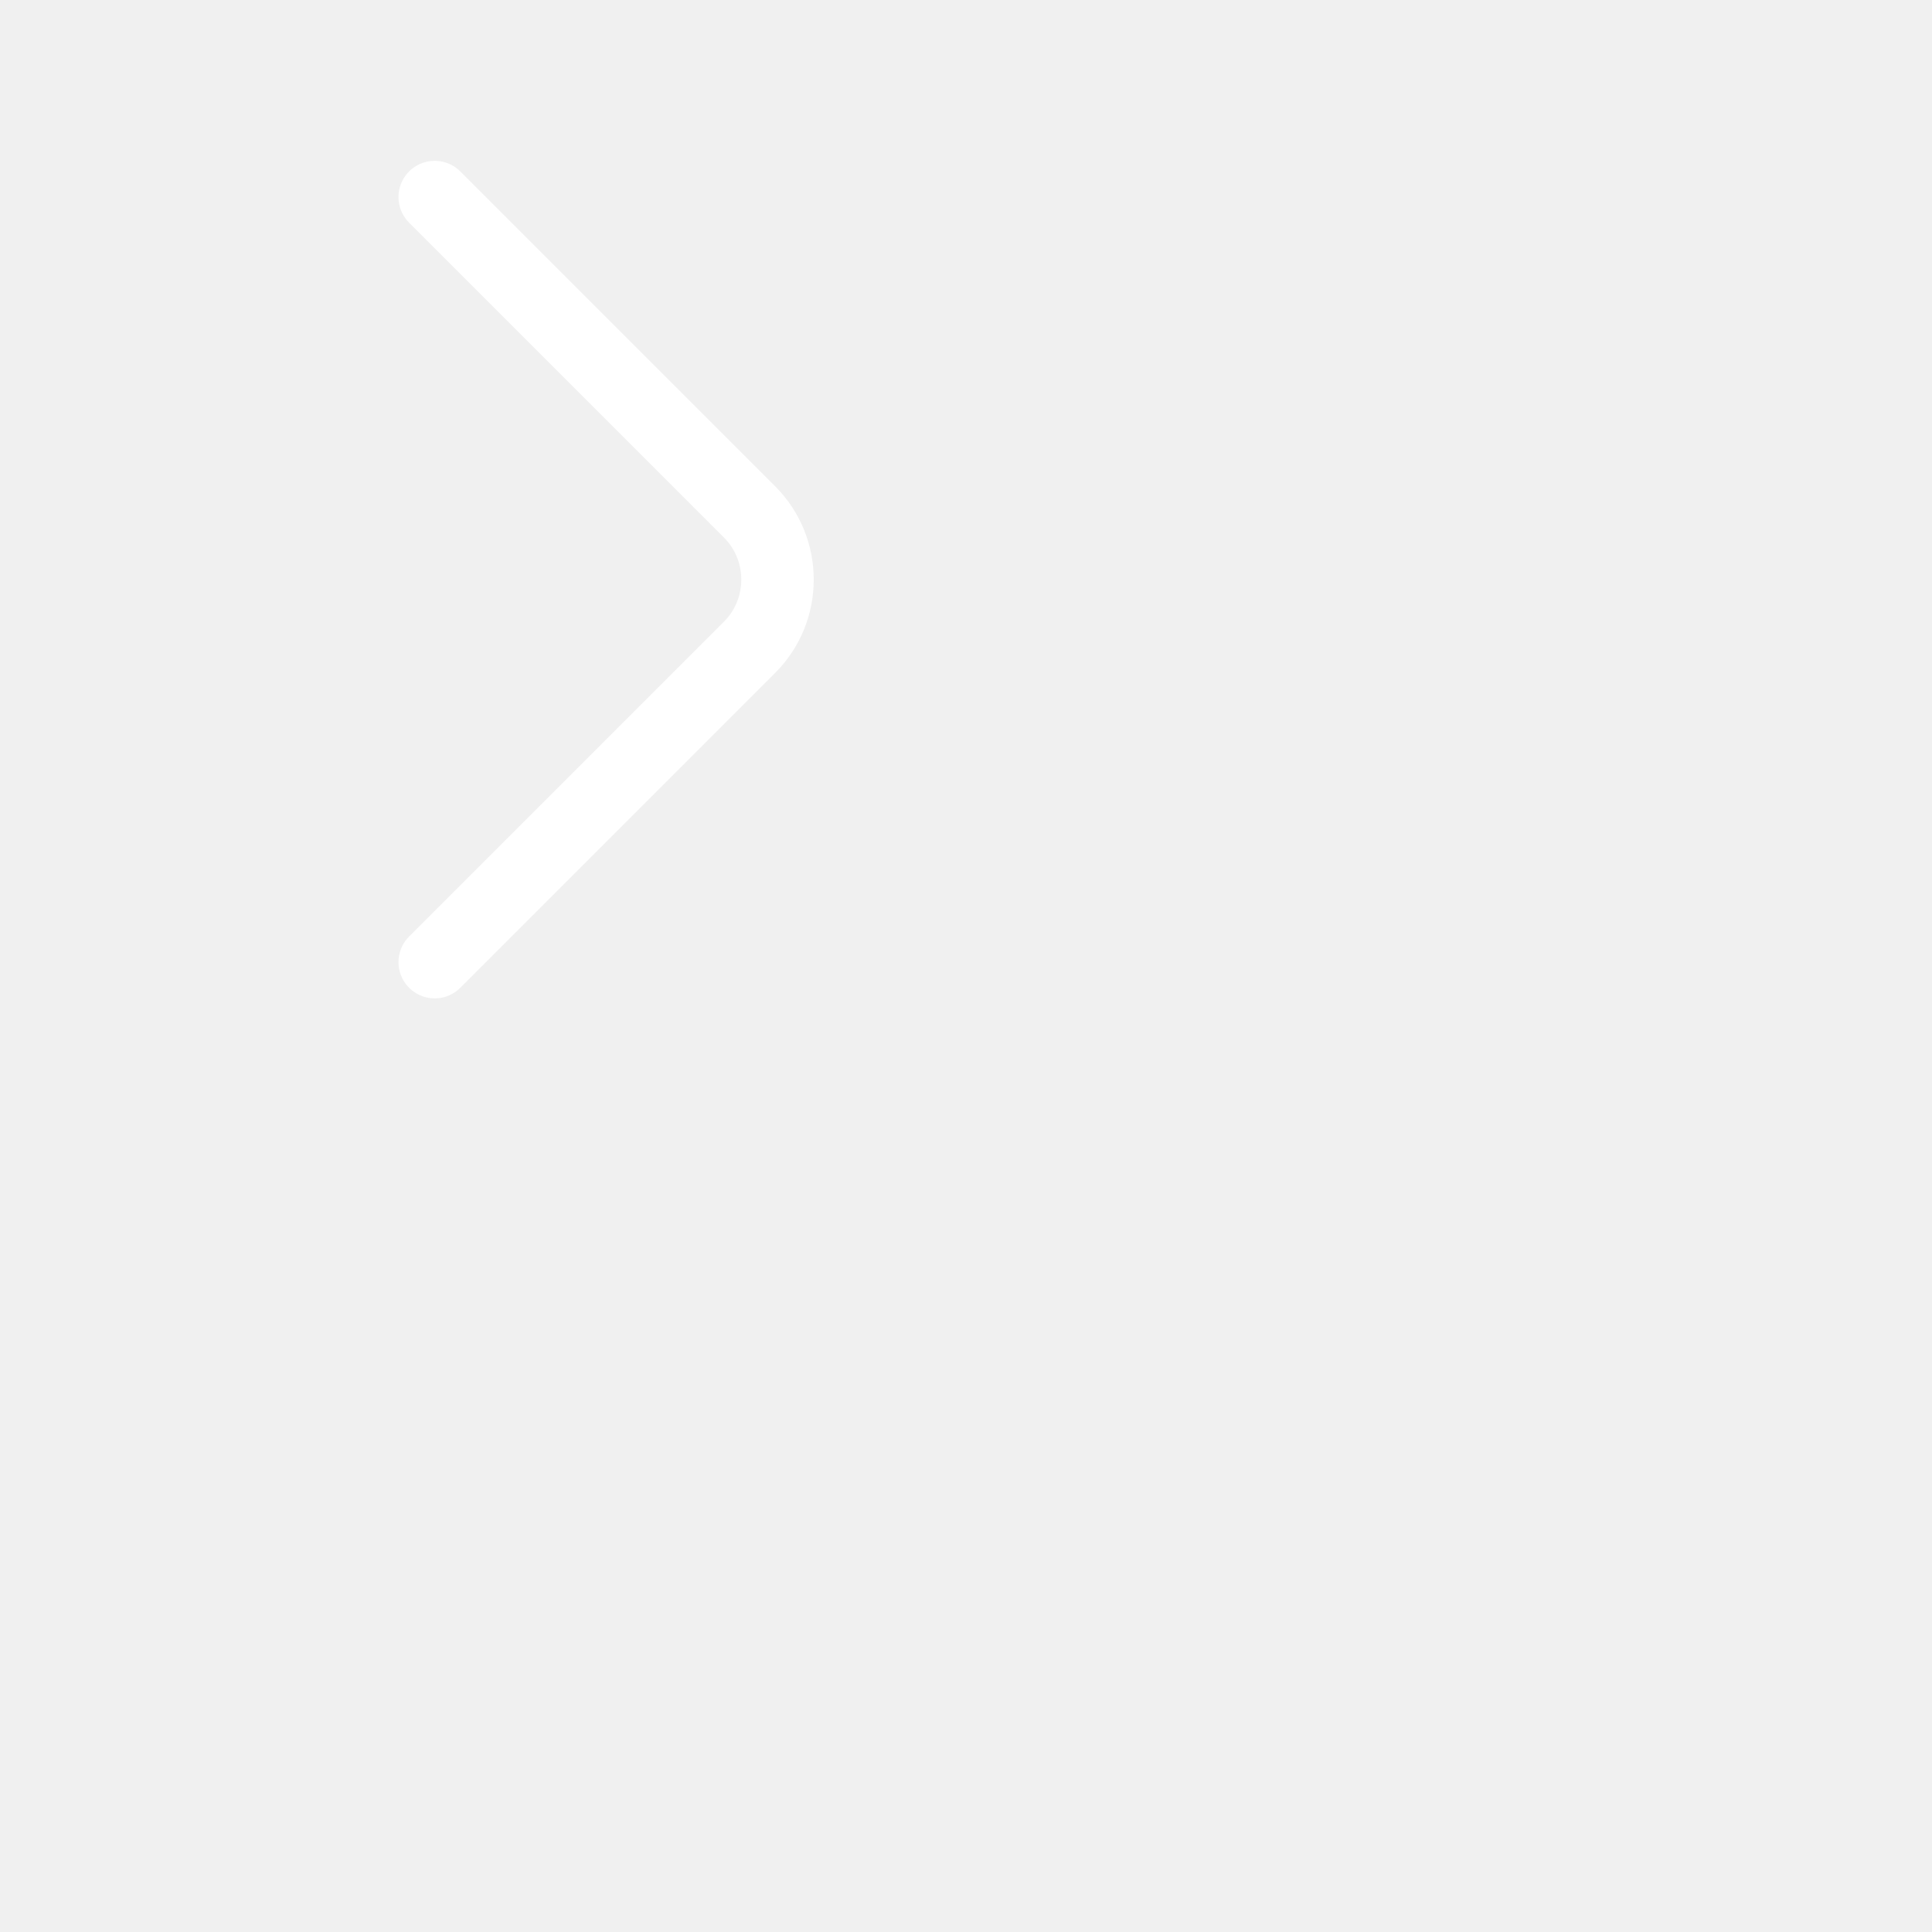
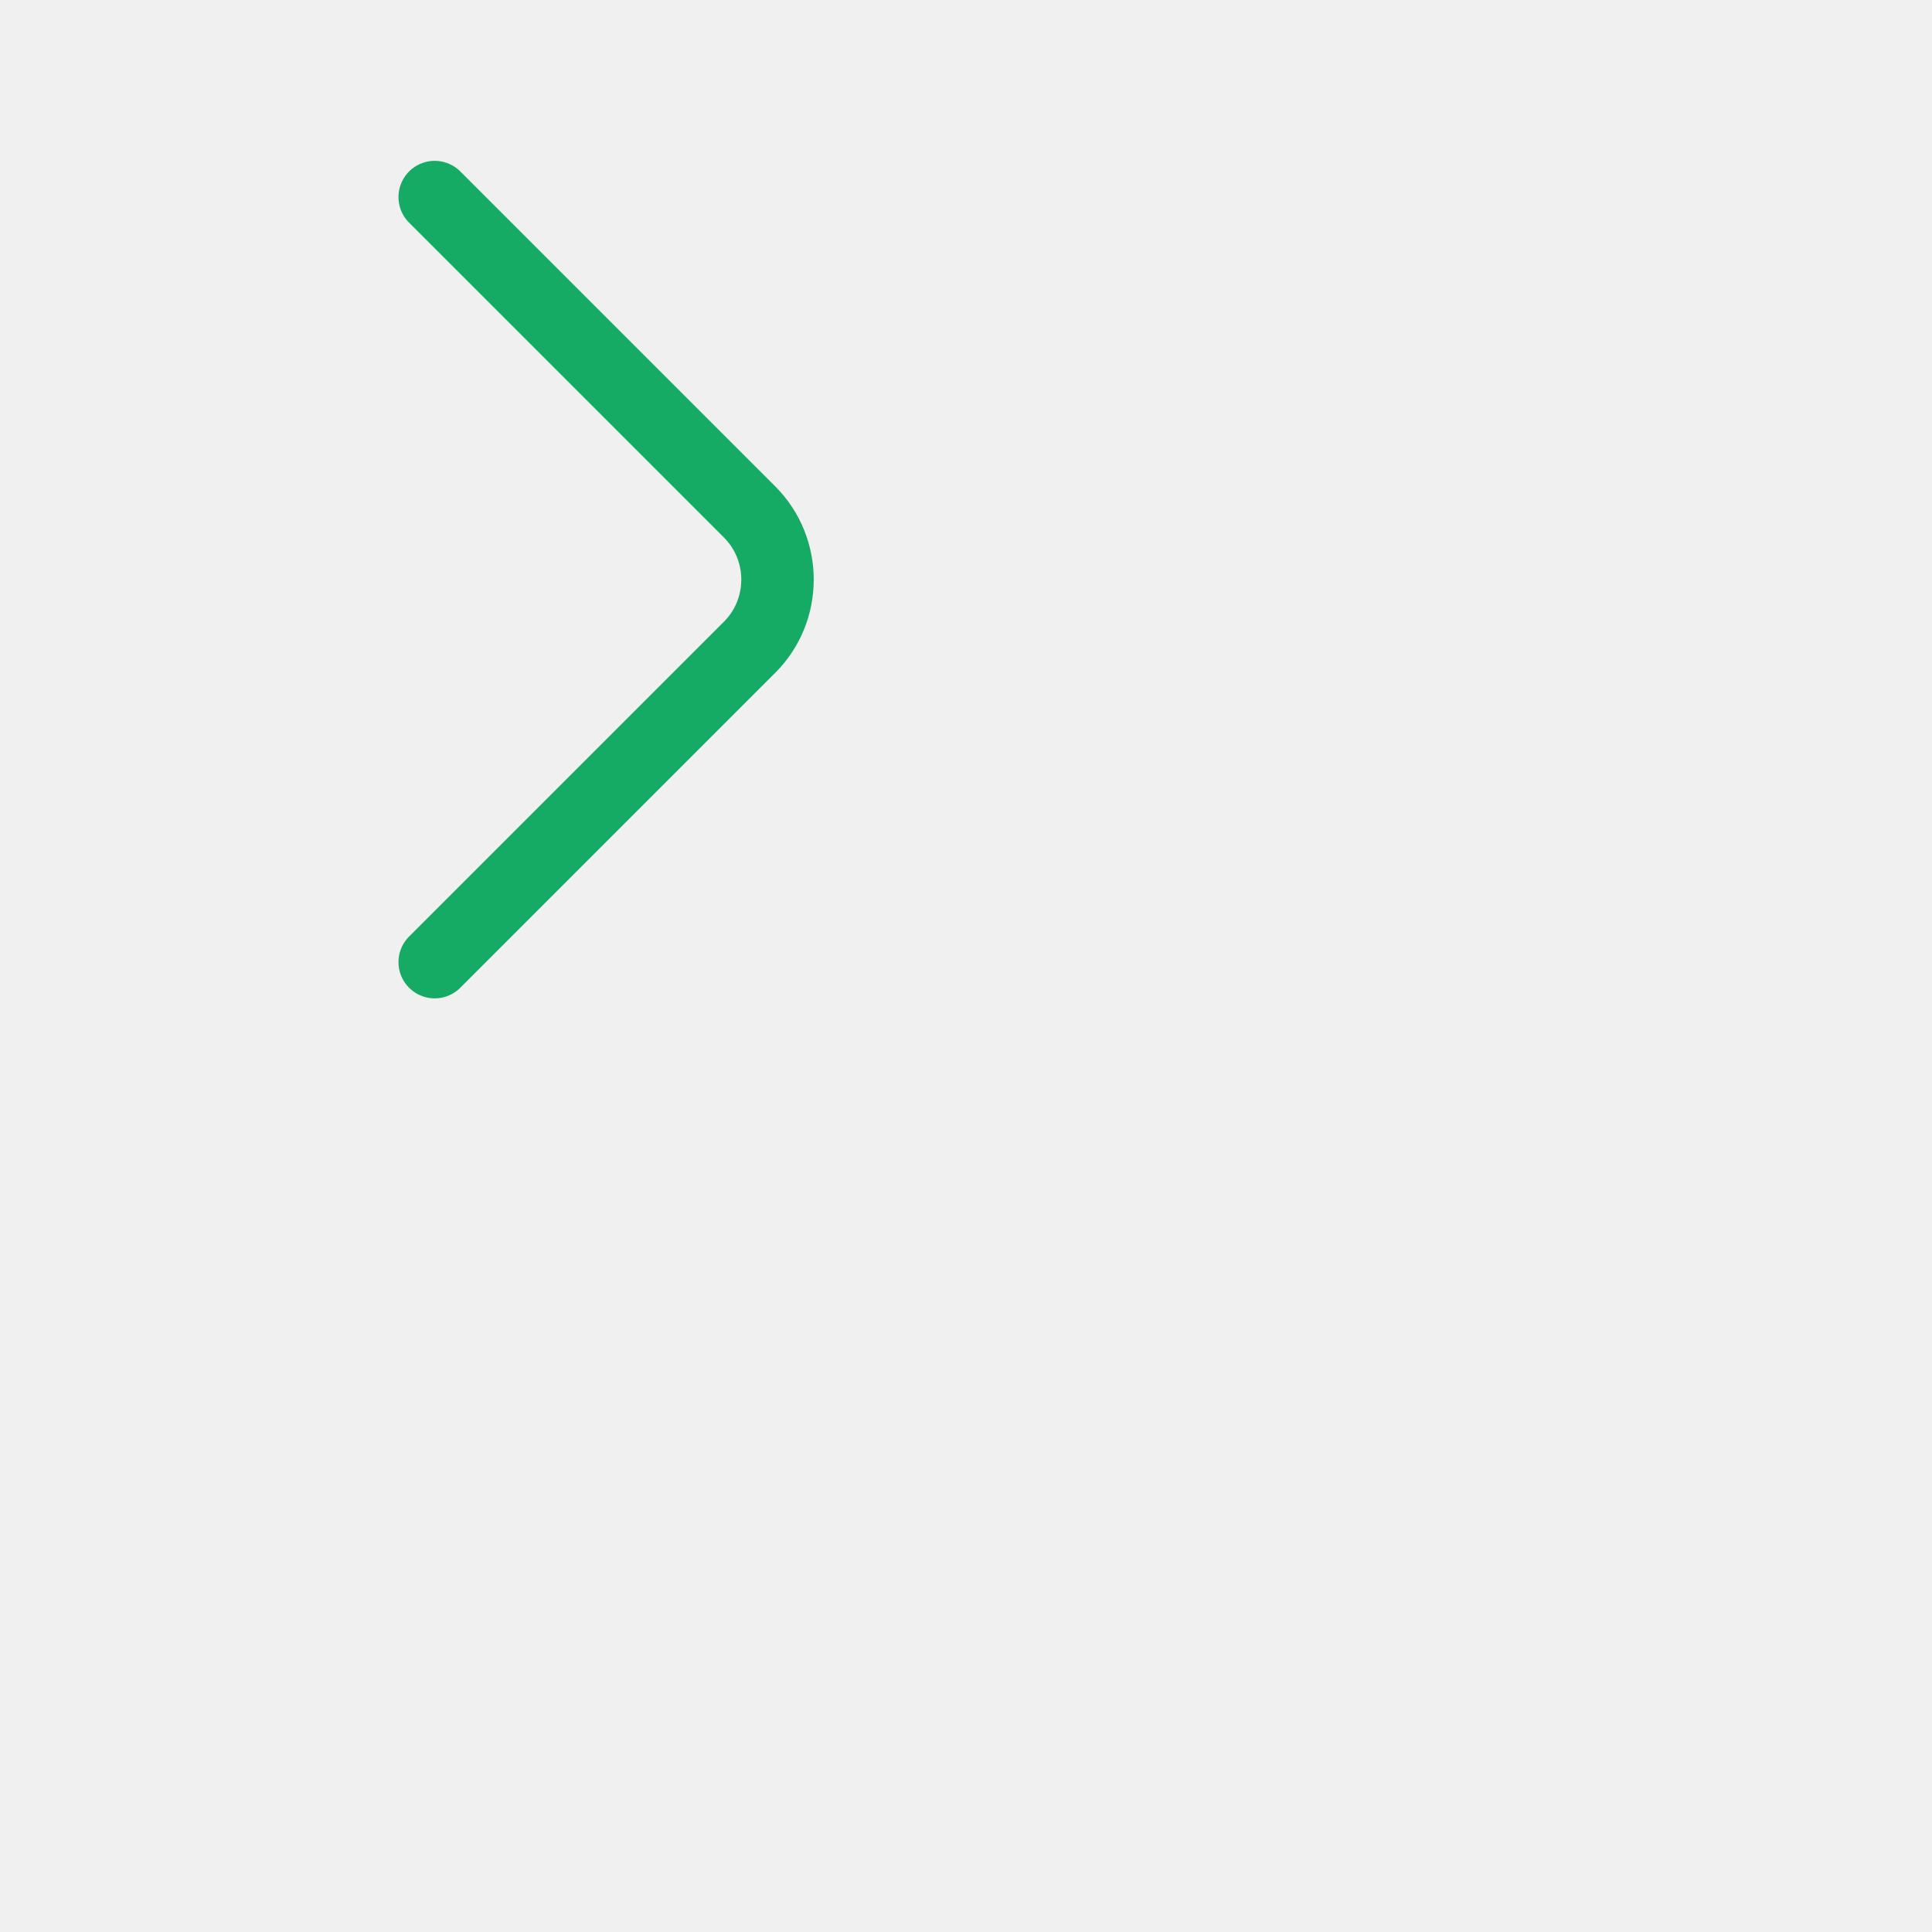
<svg xmlns="http://www.w3.org/2000/svg" width="40" height="40" viewBox="0 0 40 40" fill="none">
-   <path d="M9 19.92L15.52 13.4C16.29 12.63 16.29 11.37 15.52 10.6L9 4.08" stroke="white" stroke-width="1.5" stroke-miterlimit="10" stroke-linecap="round" stroke-linejoin="round" />
+   <path d="M9 19.92L15.52 13.4C16.29 12.63 16.29 11.37 15.52 10.6L9 4.08" stroke="#16AB65" stroke-width="1.5" stroke-miterlimit="10" stroke-linecap="round" stroke-linejoin="round" />
</svg>
